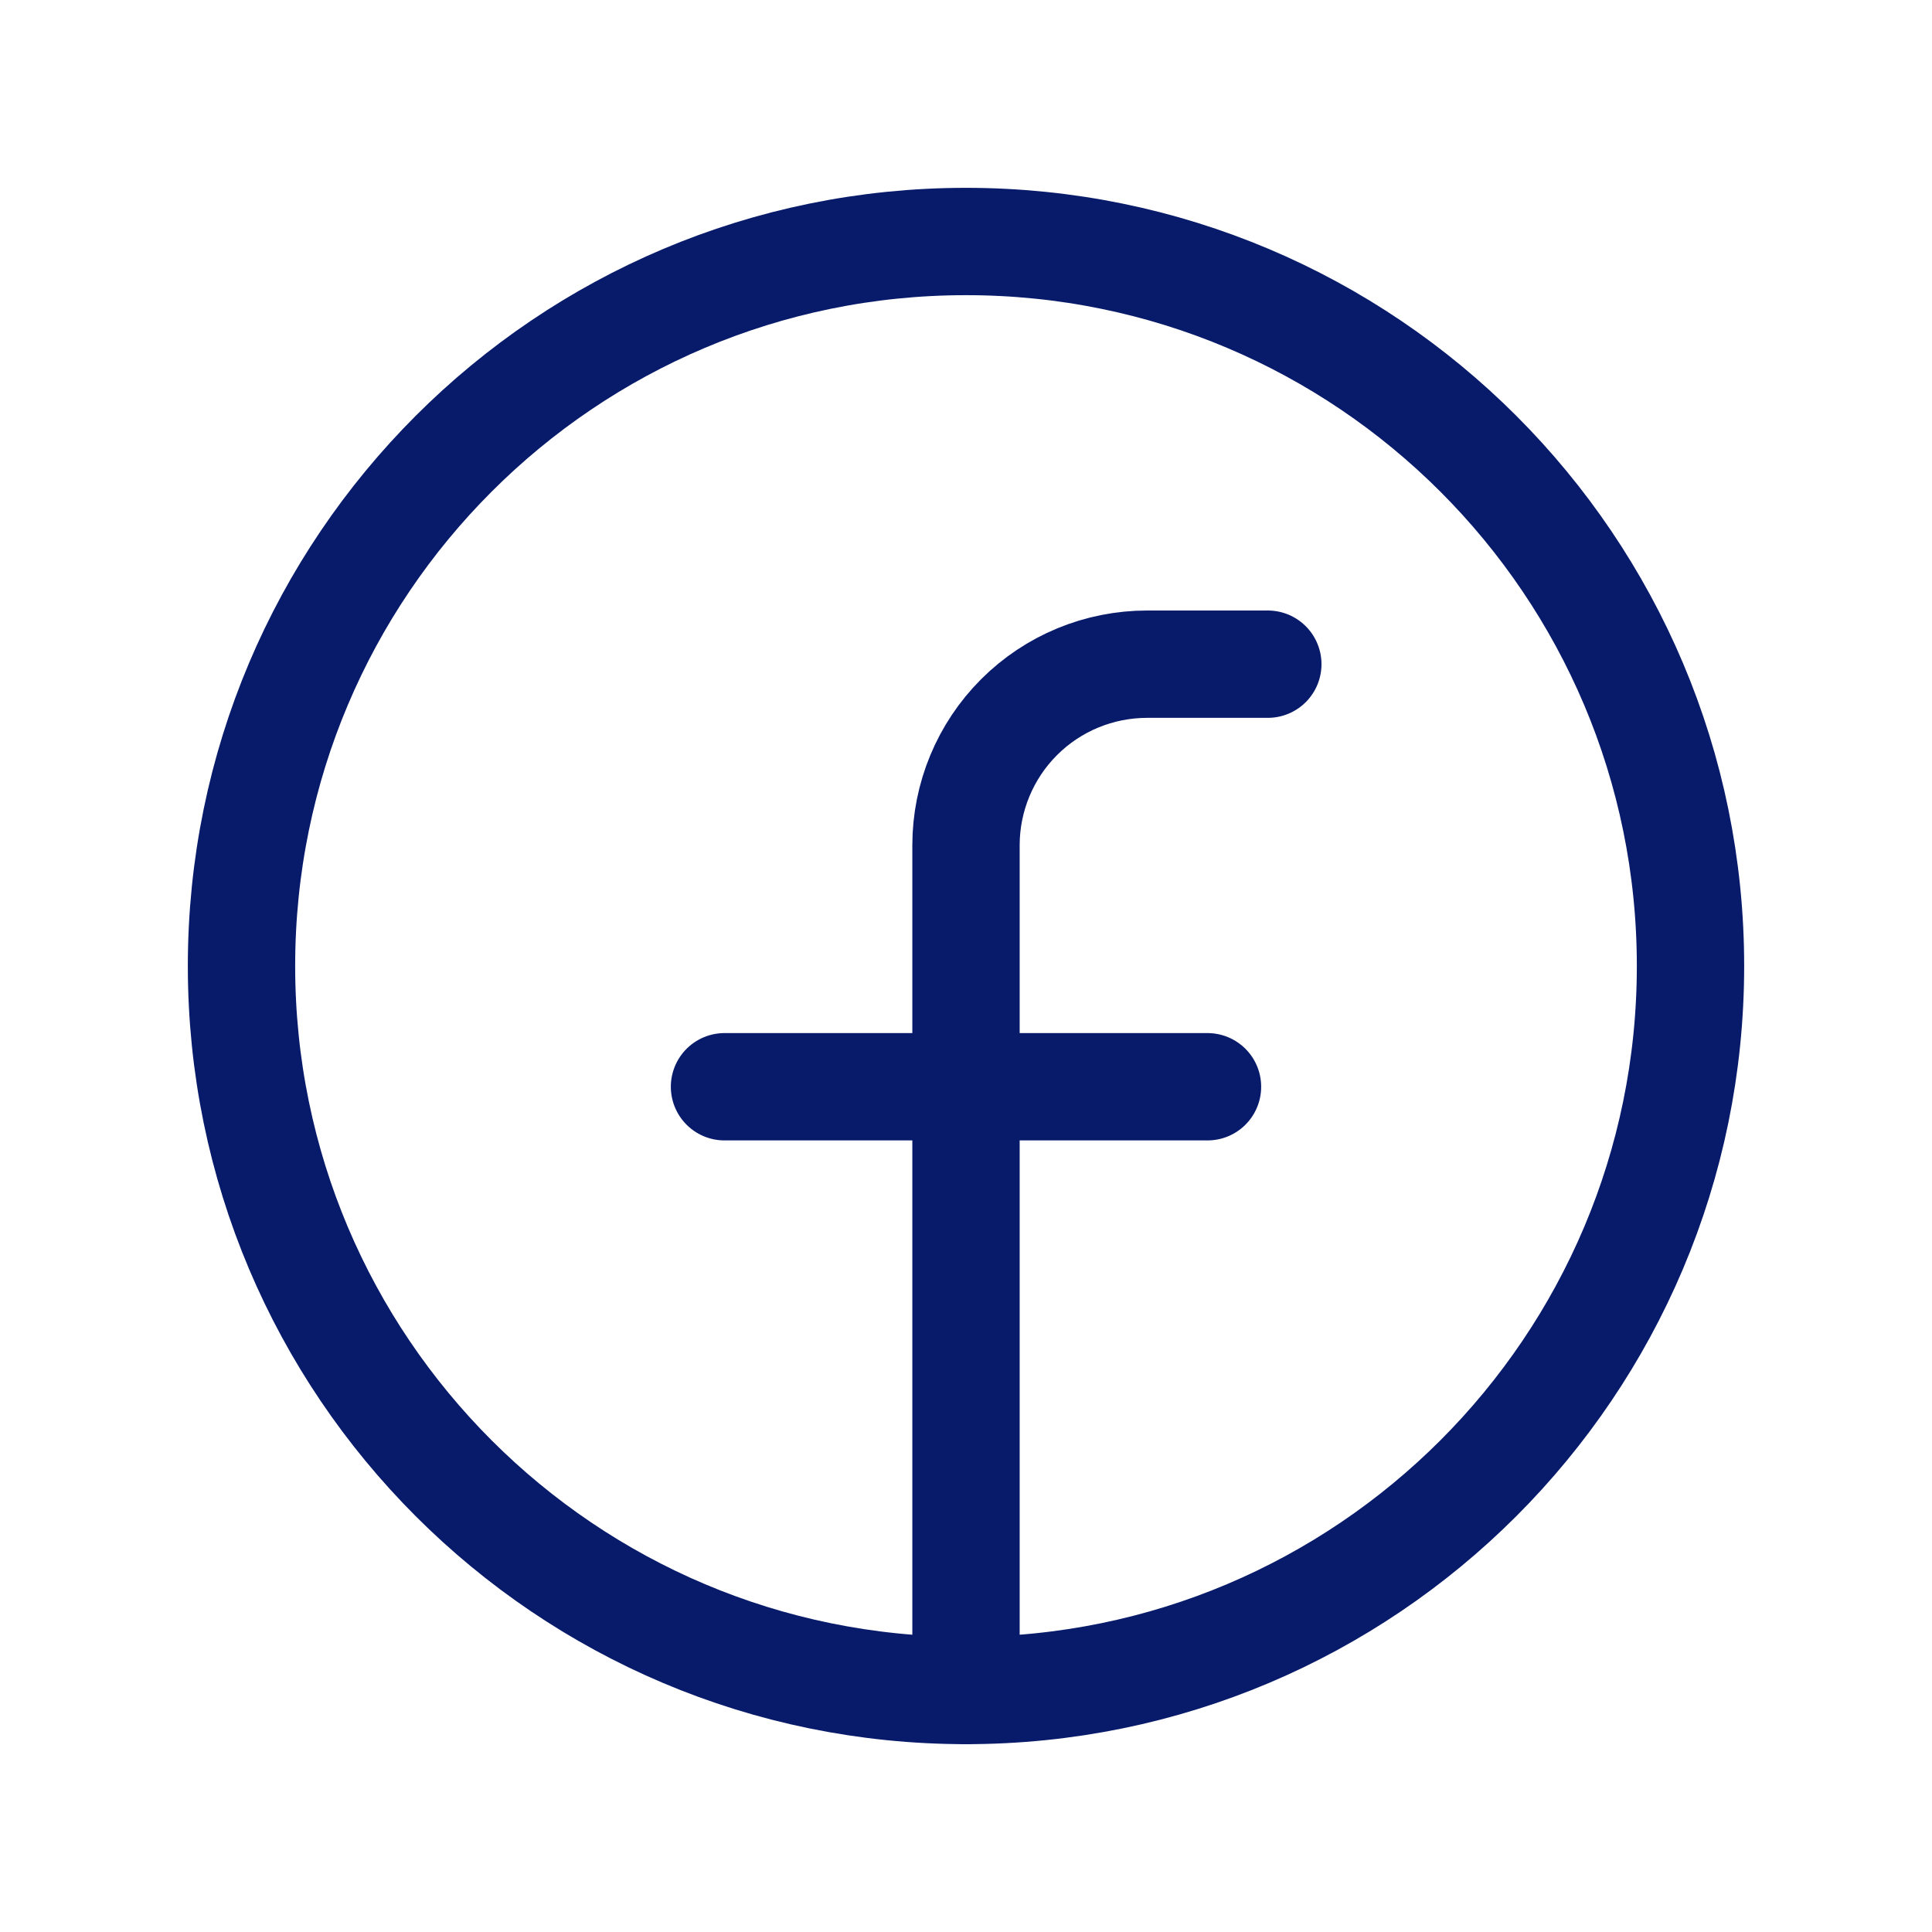
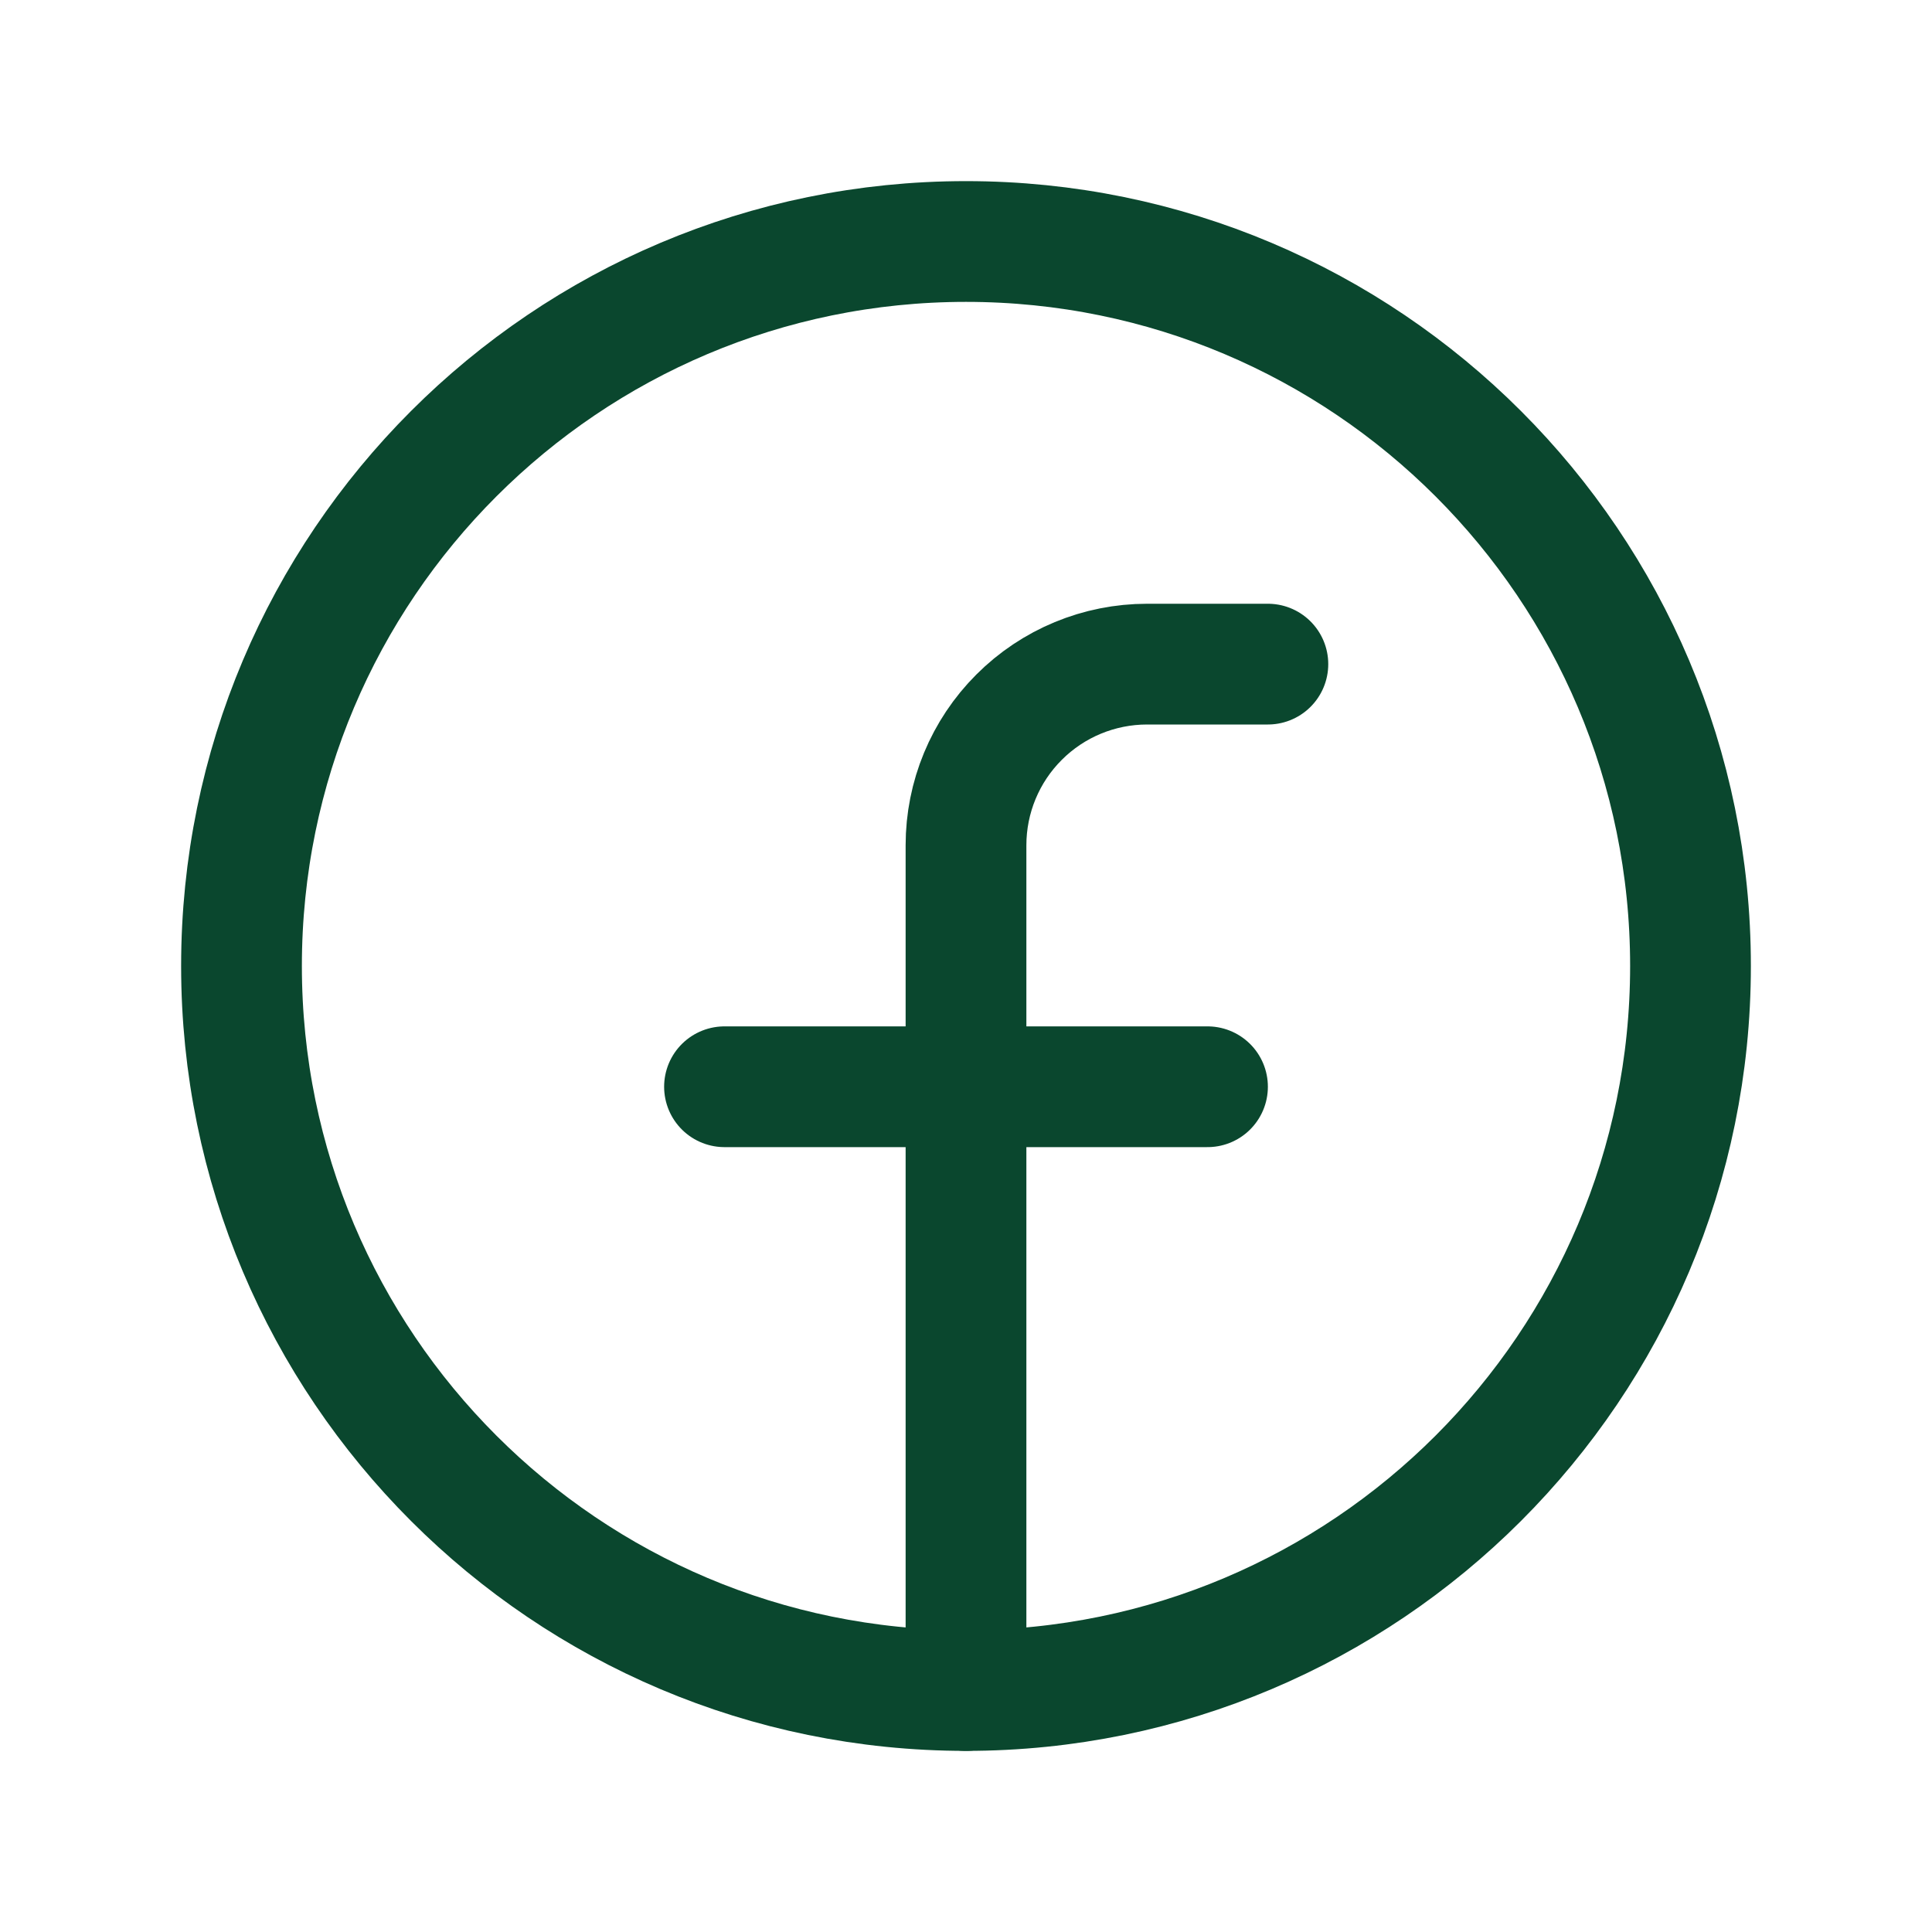
- <svg xmlns="http://www.w3.org/2000/svg" width="18" height="18" viewBox="0 0 18 18" fill="none">
-   <path d="M9 15.75C12.728 15.75 15.75 12.728 15.75 9C15.75 5.272 12.728 2.25 9 2.25C5.272 2.25 2.25 5.272 2.25 9C2.25 12.728 5.272 15.75 9 15.75Z" stroke="#081B6A" stroke-linecap="round" stroke-linejoin="round" />
-   <path d="M11.812 6.188H10.688C10.24 6.188 9.811 6.365 9.494 6.682C9.178 6.998 9 7.428 9 7.875V15.75" stroke="#081B6A" stroke-linecap="round" stroke-linejoin="round" />
-   <path d="M6.75 10.125H11.25" stroke="#081B6A" stroke-linecap="round" stroke-linejoin="round" />
+ <svg xmlns="http://www.w3.org/2000/svg" width="32" height="32" viewBox="0 0 32 32" fill="none">
+   <path d="M16 28C22.627 28 28 22.627 28 16C28 9.373 22.627 4 16 4C9.373 4 4 9.373 4 16C4 22.627 9.373 28 16 28Z" stroke="#0A472E" stroke-width="2" stroke-linecap="round" stroke-linejoin="round" />
+   <path d="M21 11H19C18.204 11 17.441 11.316 16.879 11.879C16.316 12.441 16 13.204 16 14V28" stroke="#0A472E" stroke-width="2" stroke-linecap="round" stroke-linejoin="round" />
+   <path d="M12 18H20" stroke="#0A472E" stroke-width="2" stroke-linecap="round" stroke-linejoin="round" />
</svg>
